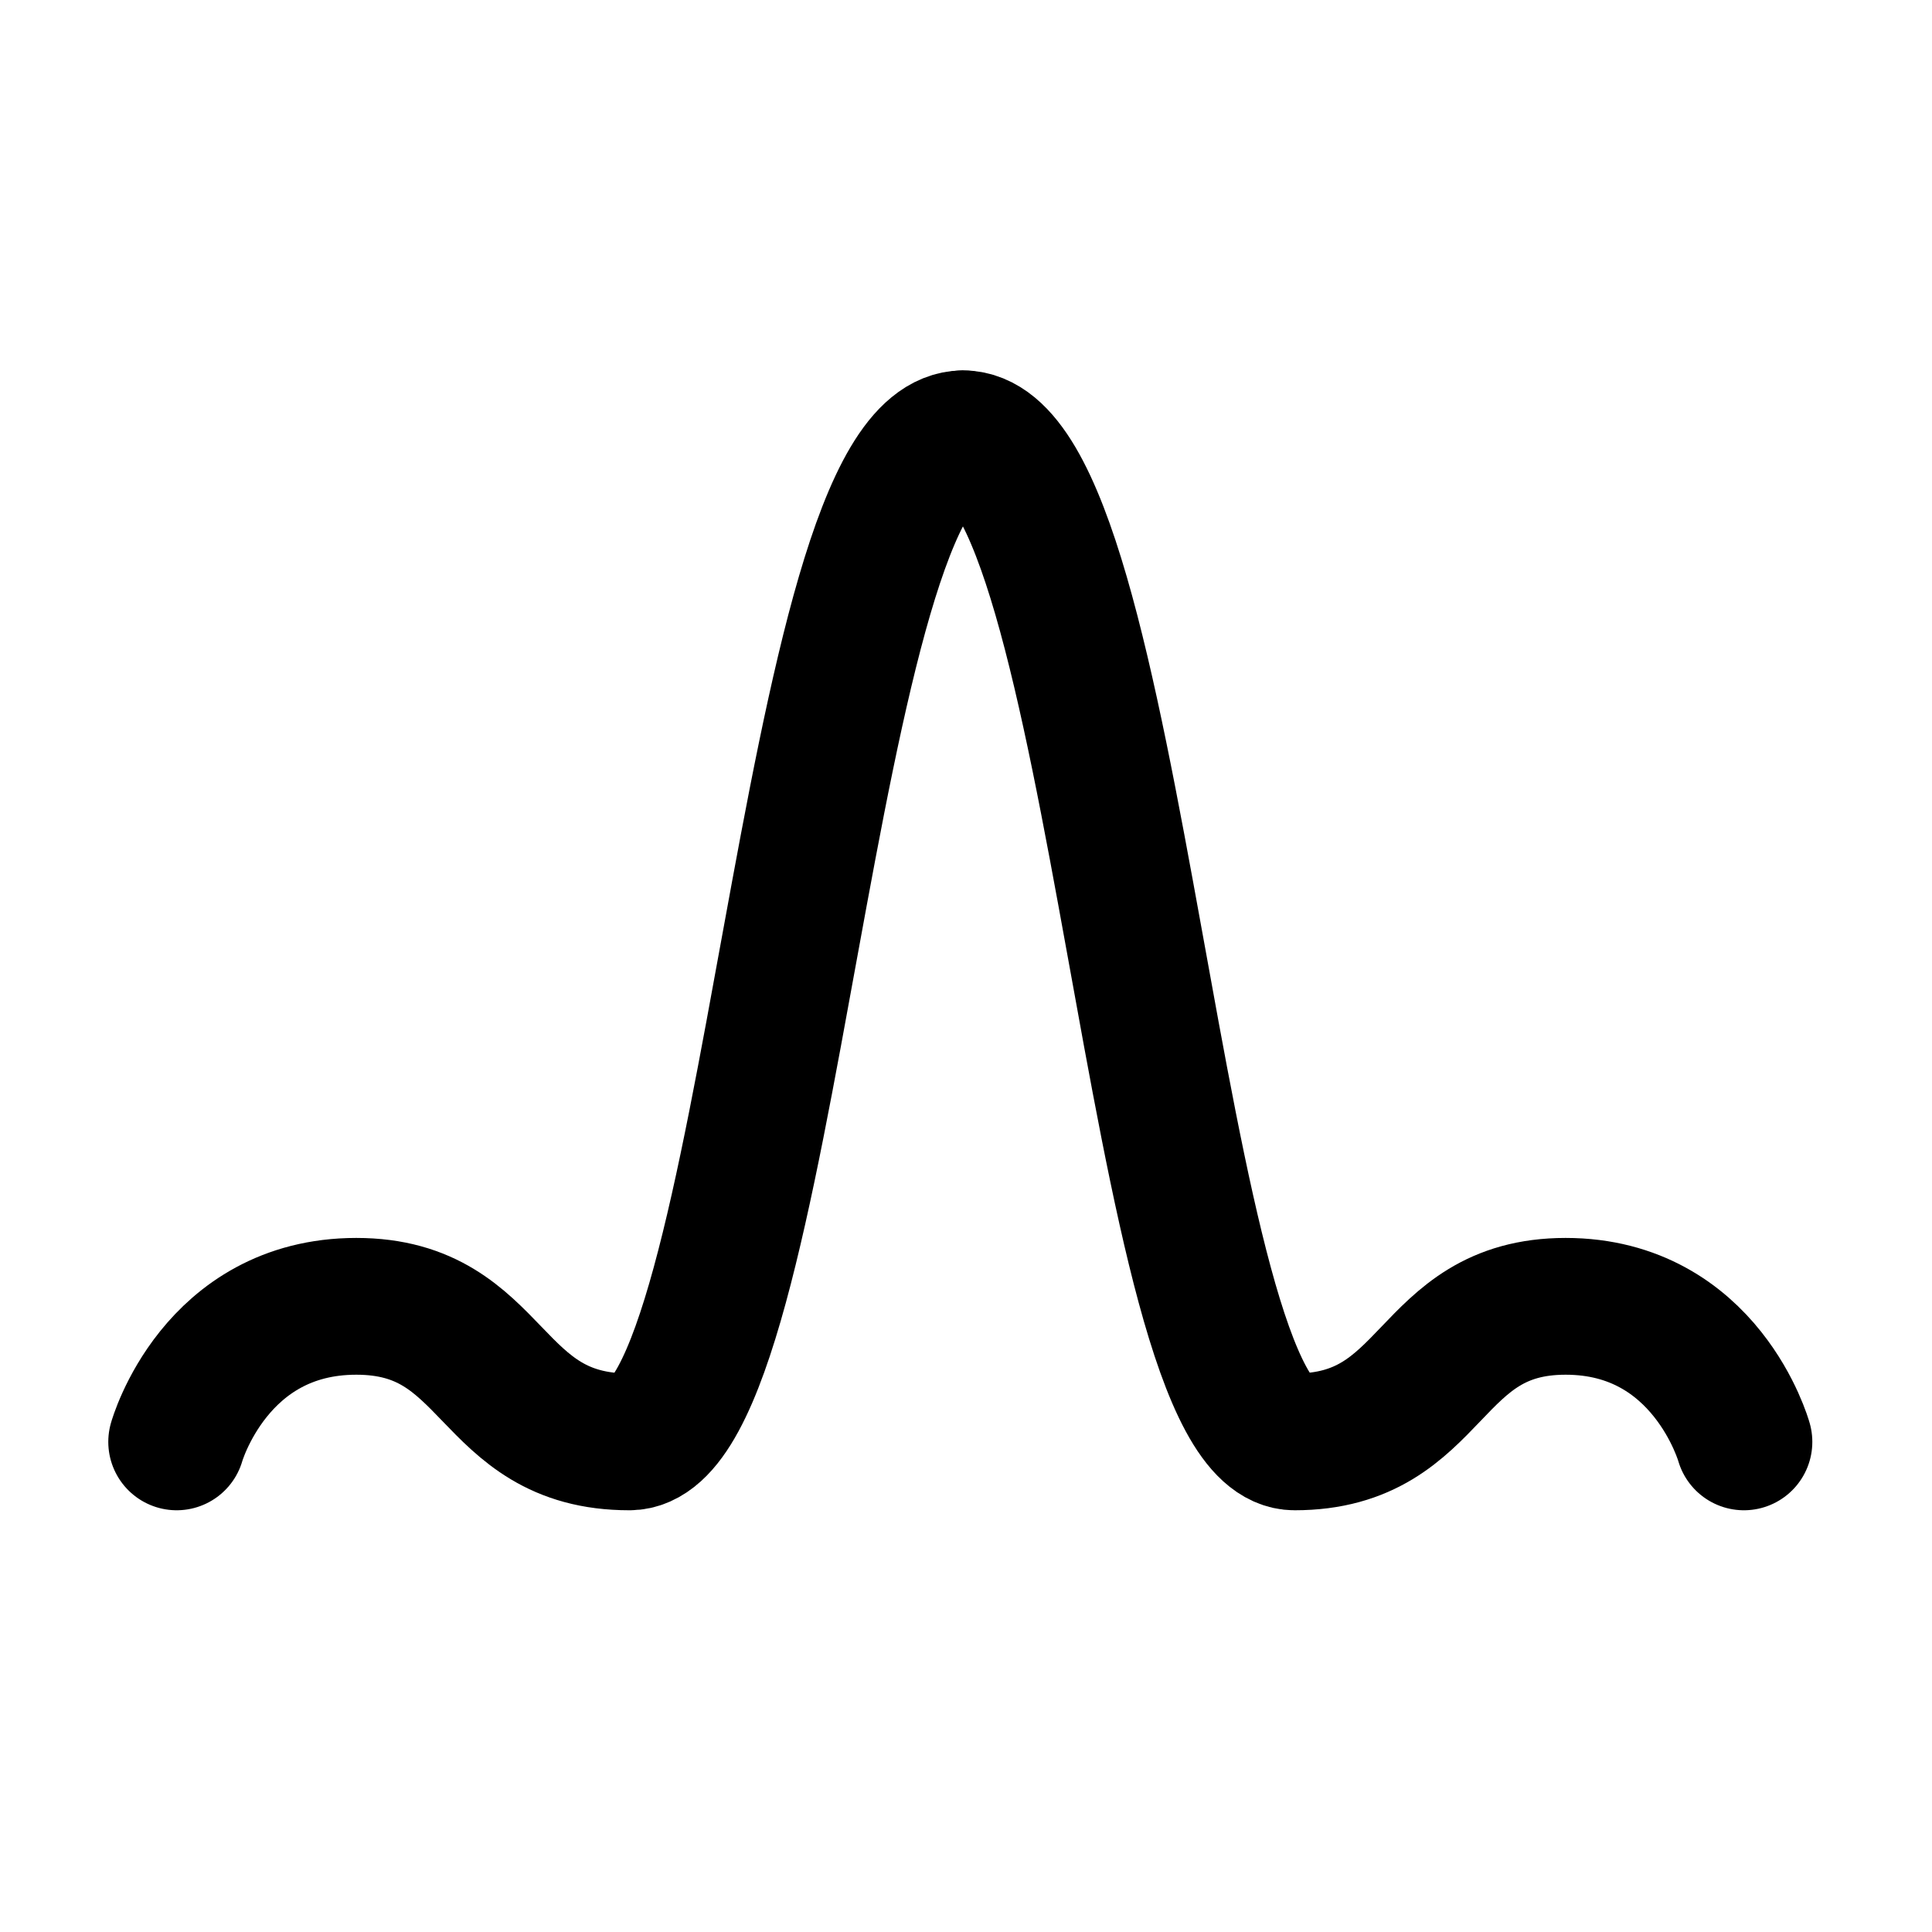
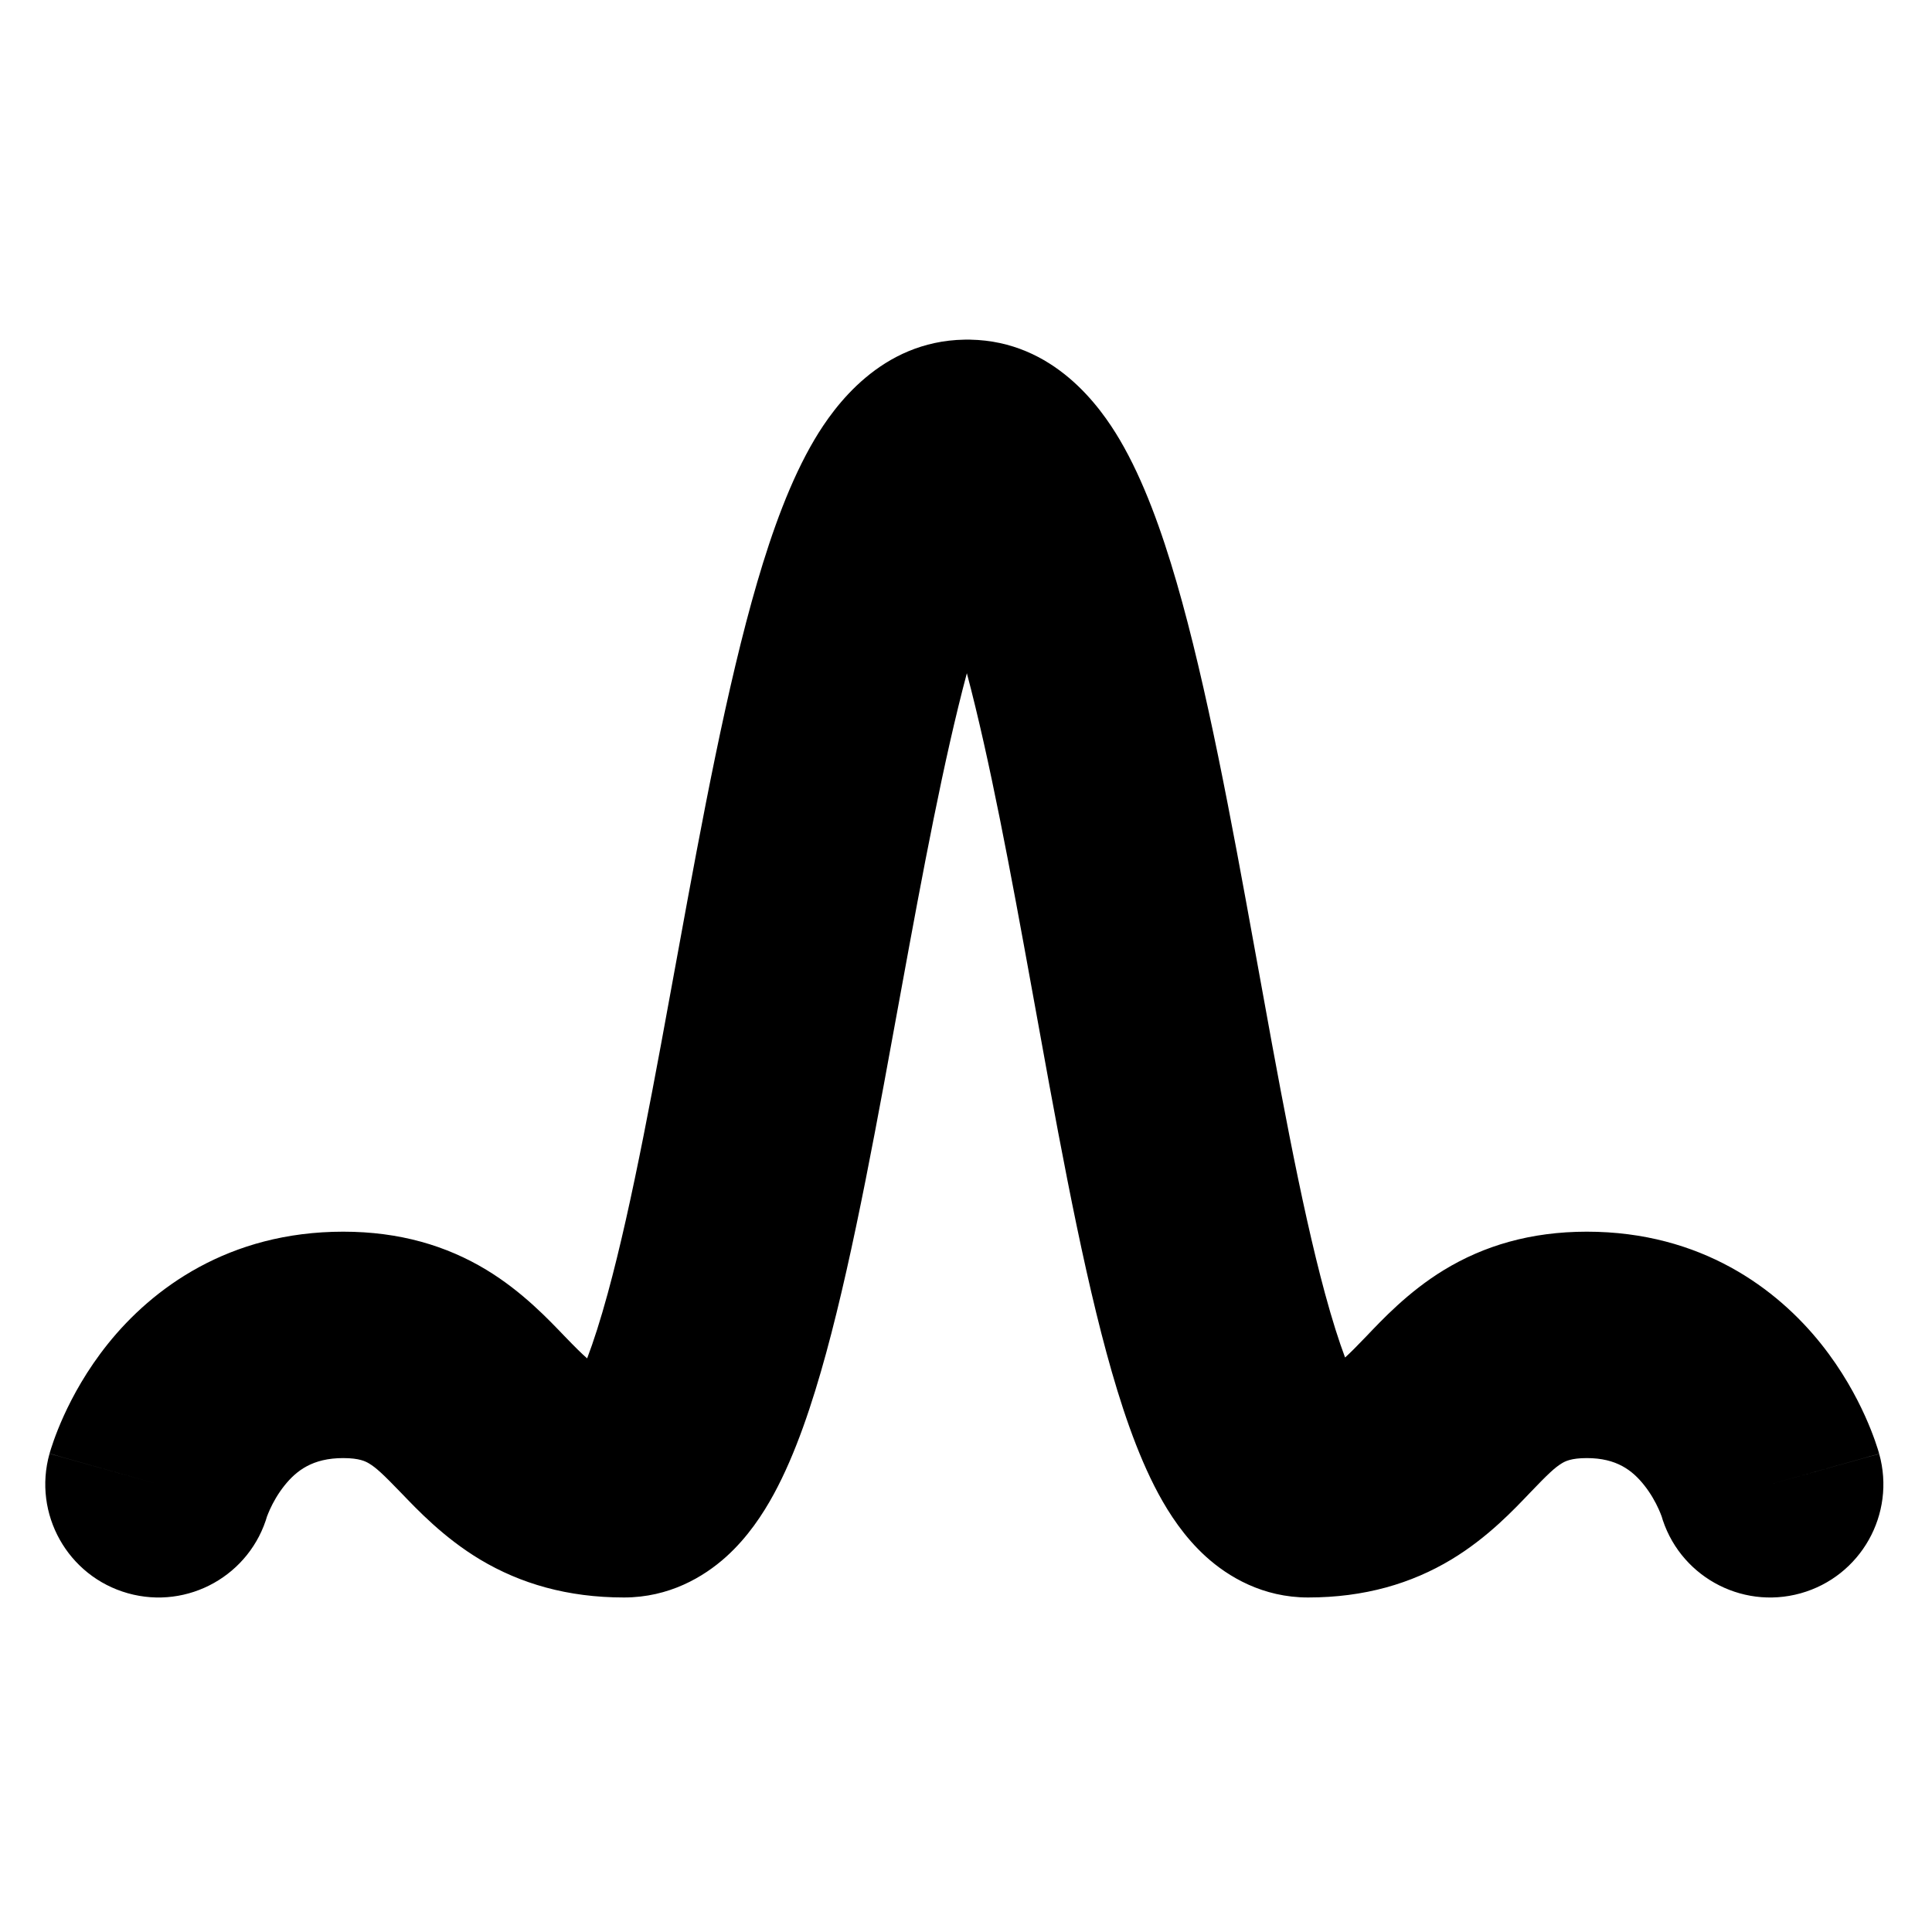
- <svg xmlns="http://www.w3.org/2000/svg" width="339" height="339" viewBox="0 0 339 339" fill="none">
+ <svg xmlns="http://www.w3.org/2000/svg" width="256" height="256" viewBox="0 0 256 256" fill="none">
  <rect x="0" y="0" width="100%" height="100%" fill="none" />
-   <path d="M31 253C31 253 37.685 229.216 62.516 229.216C87.346 229.216 85.277 253 110.426 253C135.574 253 141.305 77 169 77" stroke="#000000" stroke-width="24" stroke-linecap="round" />
-   <path d="M306 253C306 253 299.363 229.216 274.713 229.216C250.062 229.216 252.116 253 227.15 253C202.183 253 196.495 77 169 77" stroke="#000000" stroke-width="24" stroke-linecap="round" />
+   <path d="M128.555 45.005C128.556 45.005 128.558 45.006 128.56 45.006C139.641 45.207 145.801 53.905 148.366 58.258C151.534 63.634 153.948 70.415 155.91 77.174C159.889 90.881 163.182 108.792 166.241 125.66C169.391 143.03 172.304 159.351 175.569 171.394C176.52 174.9 177.417 177.708 178.229 179.876C178.89 179.282 179.753 178.42 181.045 177.069C183.042 174.982 186.545 171.195 191.341 168.276C196.598 165.077 202.798 163.204 210.26 163.204C225.456 163.204 235.521 170.821 241.314 178.088C244.116 181.602 245.964 185.052 247.121 187.612C247.707 188.91 248.139 190.03 248.441 190.886C248.593 191.315 248.713 191.683 248.806 191.978C248.852 192.125 248.892 192.255 248.925 192.366C248.941 192.421 248.956 192.473 248.969 192.519C248.975 192.541 248.982 192.564 248.987 192.584C248.99 192.594 248.993 192.605 248.996 192.614C248.997 192.619 248.999 192.625 249 192.628C249.002 192.635 249.004 192.642 234.556 196.674L249.004 192.643C251.23 200.622 246.566 208.896 238.587 211.122C230.612 213.347 222.344 208.689 220.112 200.718L220.111 200.719C220.112 200.721 220.114 200.727 220.115 200.731C220.118 200.74 220.12 200.749 220.122 200.757C220.127 200.773 220.131 200.788 220.135 200.802C220.143 200.83 220.15 200.855 220.156 200.875C220.168 200.916 220.177 200.943 220.181 200.955C220.176 200.942 220.167 200.915 220.152 200.874C220.098 200.72 219.977 200.397 219.781 199.964C219.373 199.061 218.737 197.893 217.857 196.79C216.289 194.823 214.205 193.204 210.26 193.204C208.151 193.204 207.37 193.641 206.937 193.904C206.042 194.449 205.142 195.279 202.723 197.809C200.688 199.935 197.17 203.718 192.319 206.639C187.031 209.823 180.806 211.674 173.324 211.674C167.338 211.674 162.749 208.946 159.773 206.244C156.927 203.659 154.921 200.57 153.494 197.928C150.635 192.633 148.431 185.944 146.614 179.244C142.931 165.661 139.769 147.812 136.723 131.014C133.896 115.428 131.159 100.689 128.114 89.205C125.046 100.688 122.288 115.434 119.438 131.032C116.37 147.828 113.184 165.683 109.473 179.271C107.642 185.973 105.421 192.668 102.538 197.968C101.098 200.615 99.078 203.702 96.217 206.281C93.225 208.978 88.64 211.674 82.682 211.674C75.186 211.674 68.95 209.833 63.645 206.663C58.775 203.752 55.238 199.977 53.185 197.848C50.751 195.321 49.837 194.482 48.922 193.929C48.463 193.652 47.642 193.204 45.477 193.204C41.416 193.204 39.282 194.866 37.704 196.831C36.818 197.935 36.178 199.102 35.769 200.001C35.572 200.433 35.451 200.754 35.397 200.906C35.37 200.981 35.361 201.01 35.369 200.984C35.373 200.971 35.381 200.944 35.394 200.903C35.4 200.883 35.408 200.858 35.416 200.83C35.42 200.816 35.424 200.8 35.429 200.784C35.431 200.776 35.433 200.767 35.435 200.759C35.437 200.755 35.439 200.748 35.44 200.746L35.438 200.745C33.192 208.712 24.915 213.355 16.944 211.114C8.969 208.872 4.321 200.59 6.562 192.615L21.003 196.674C6.563 192.615 6.564 192.608 6.566 192.601C6.567 192.598 6.569 192.591 6.57 192.587C6.573 192.577 6.576 192.567 6.579 192.557C6.585 192.536 6.591 192.514 6.598 192.491C6.611 192.445 6.626 192.394 6.643 192.338C6.676 192.227 6.716 192.096 6.763 191.948C6.856 191.652 6.978 191.284 7.131 190.854C7.436 189.996 7.872 188.874 8.463 187.575C9.63 185.011 11.492 181.56 14.313 178.047C20.152 170.777 30.256 163.204 45.477 163.204C52.952 163.204 59.161 165.065 64.435 168.251C69.251 171.161 72.772 174.94 74.787 177.03C76.201 178.498 77.106 179.392 77.799 179.992C78.632 177.807 79.554 174.953 80.533 171.366C83.821 159.328 86.753 143.013 89.927 125.642C93.008 108.774 96.326 90.858 100.336 77.145C102.313 70.383 104.747 63.597 107.94 58.217C110.545 53.829 116.727 45.207 127.774 45.006C127.905 45.002 128.036 45 128.168 45L128.555 45.005Z" fill="#000000" />
</svg>
